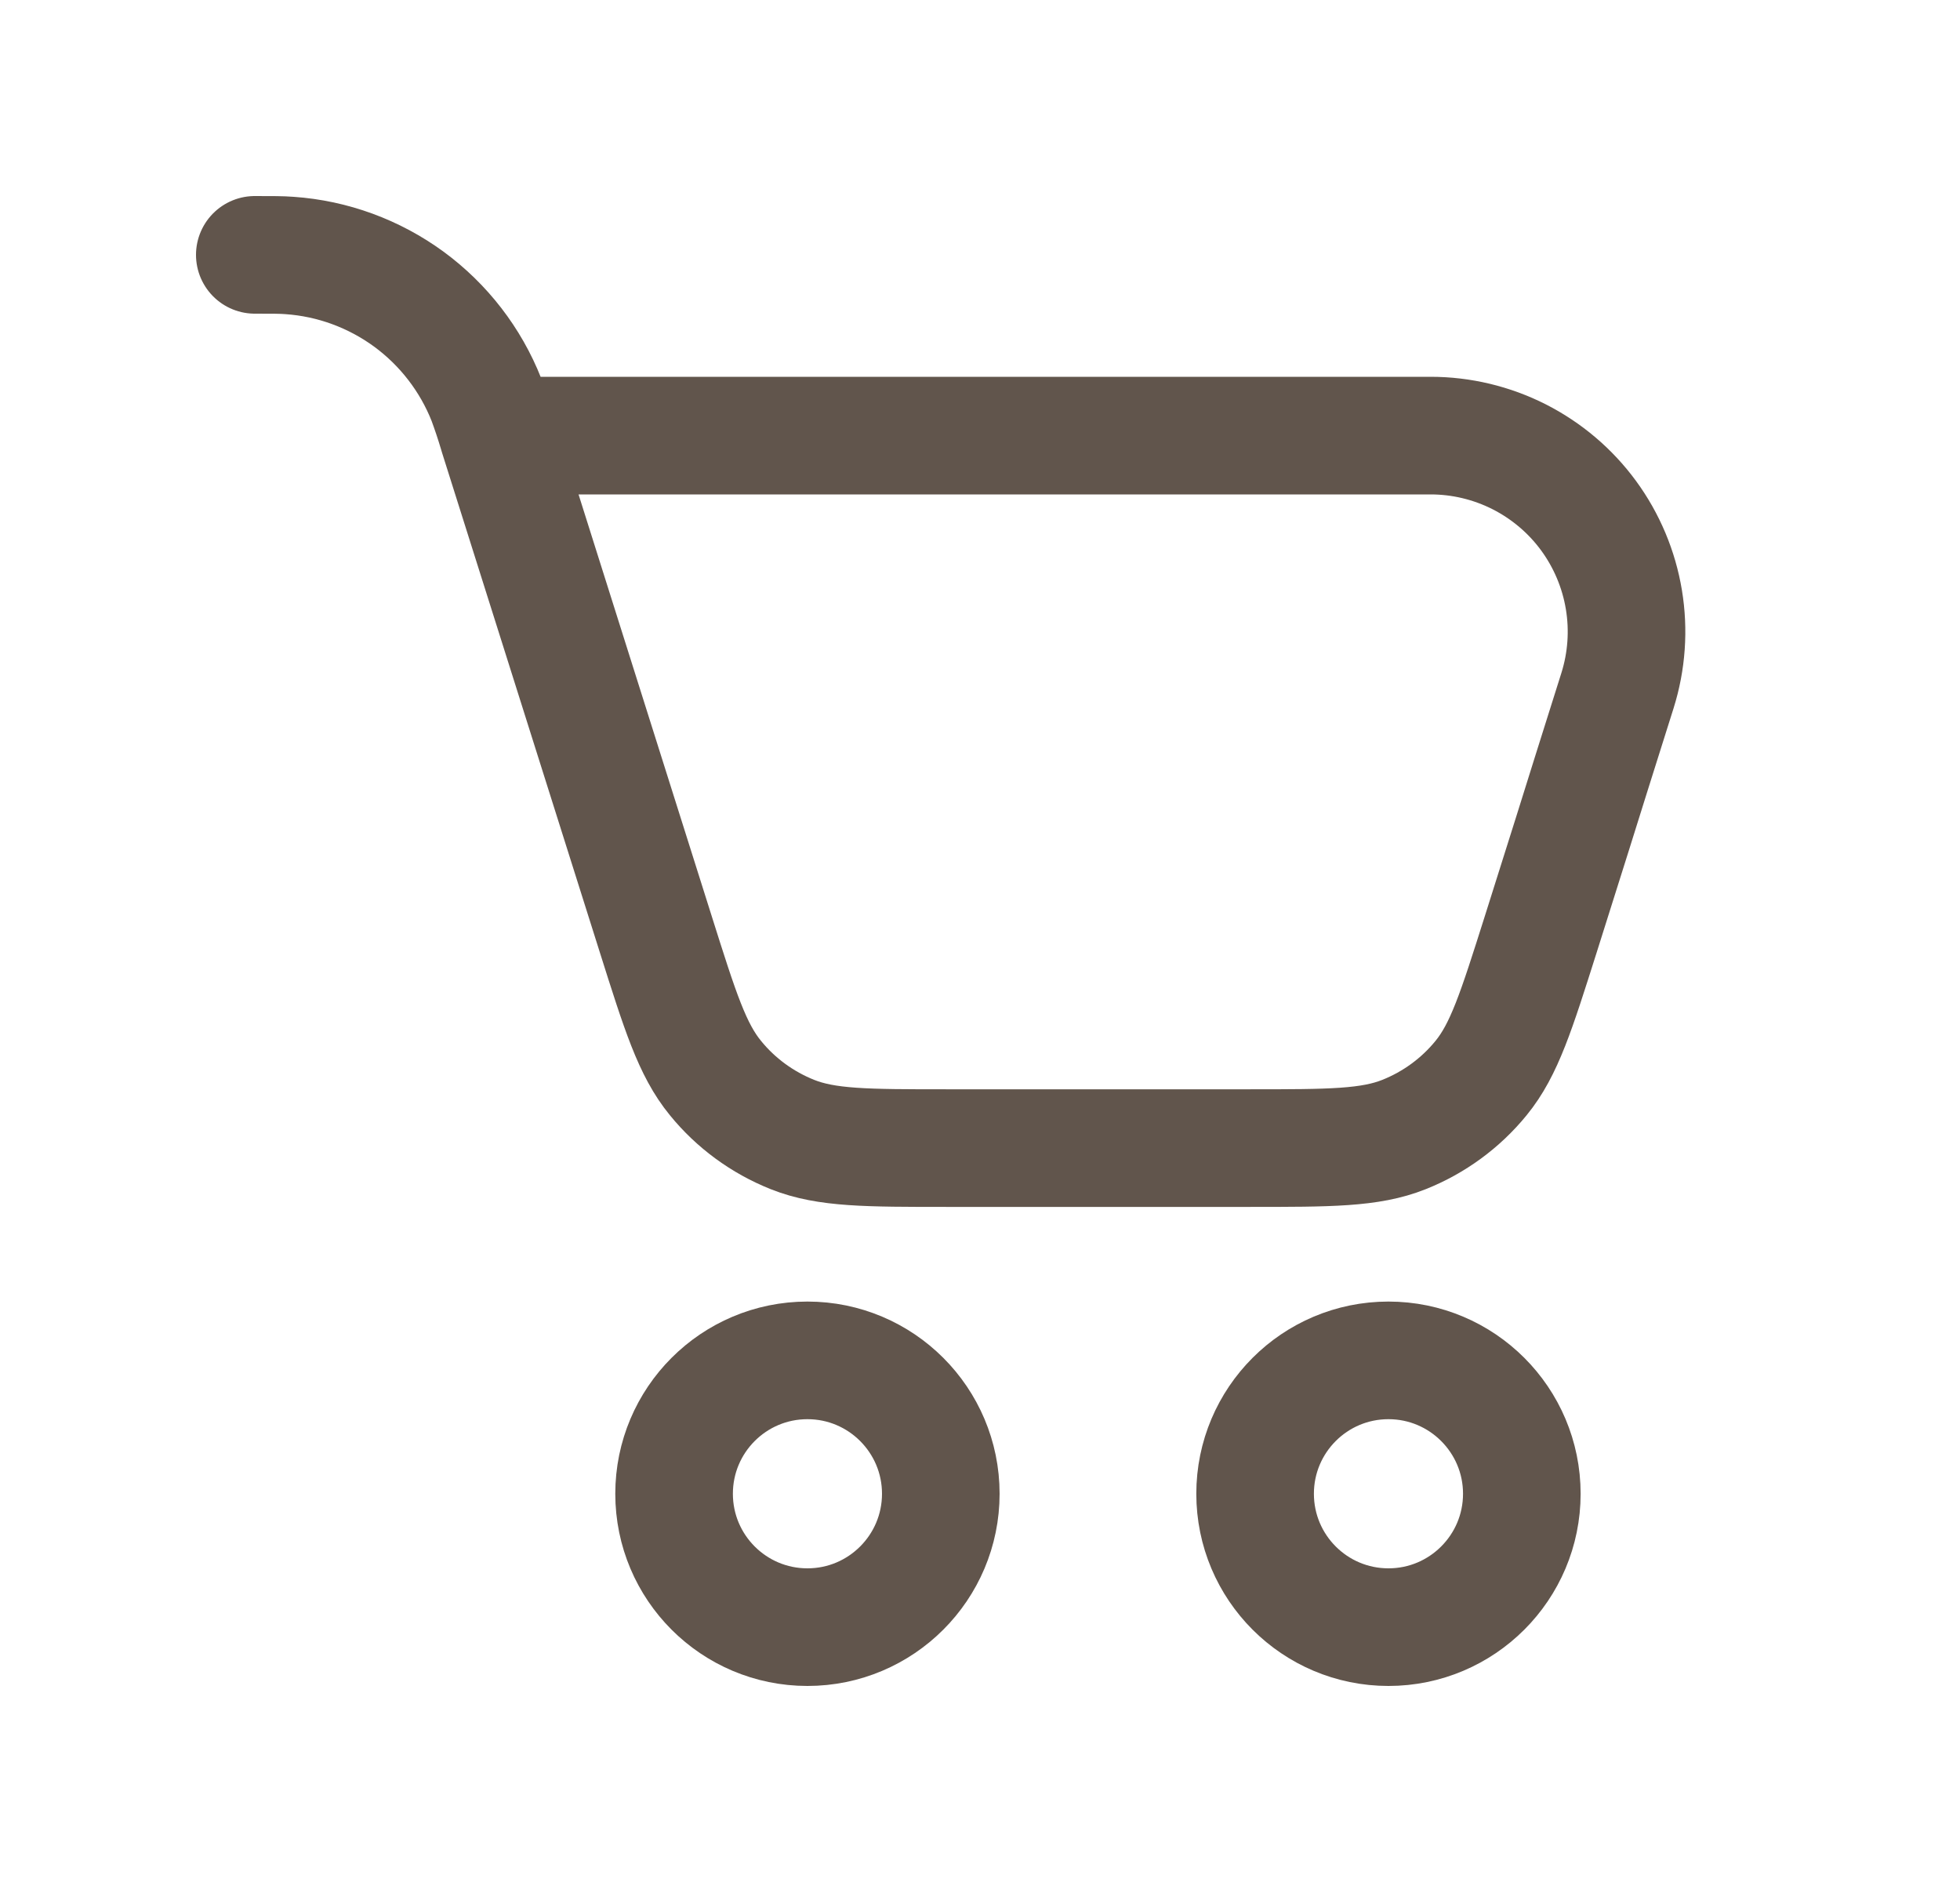
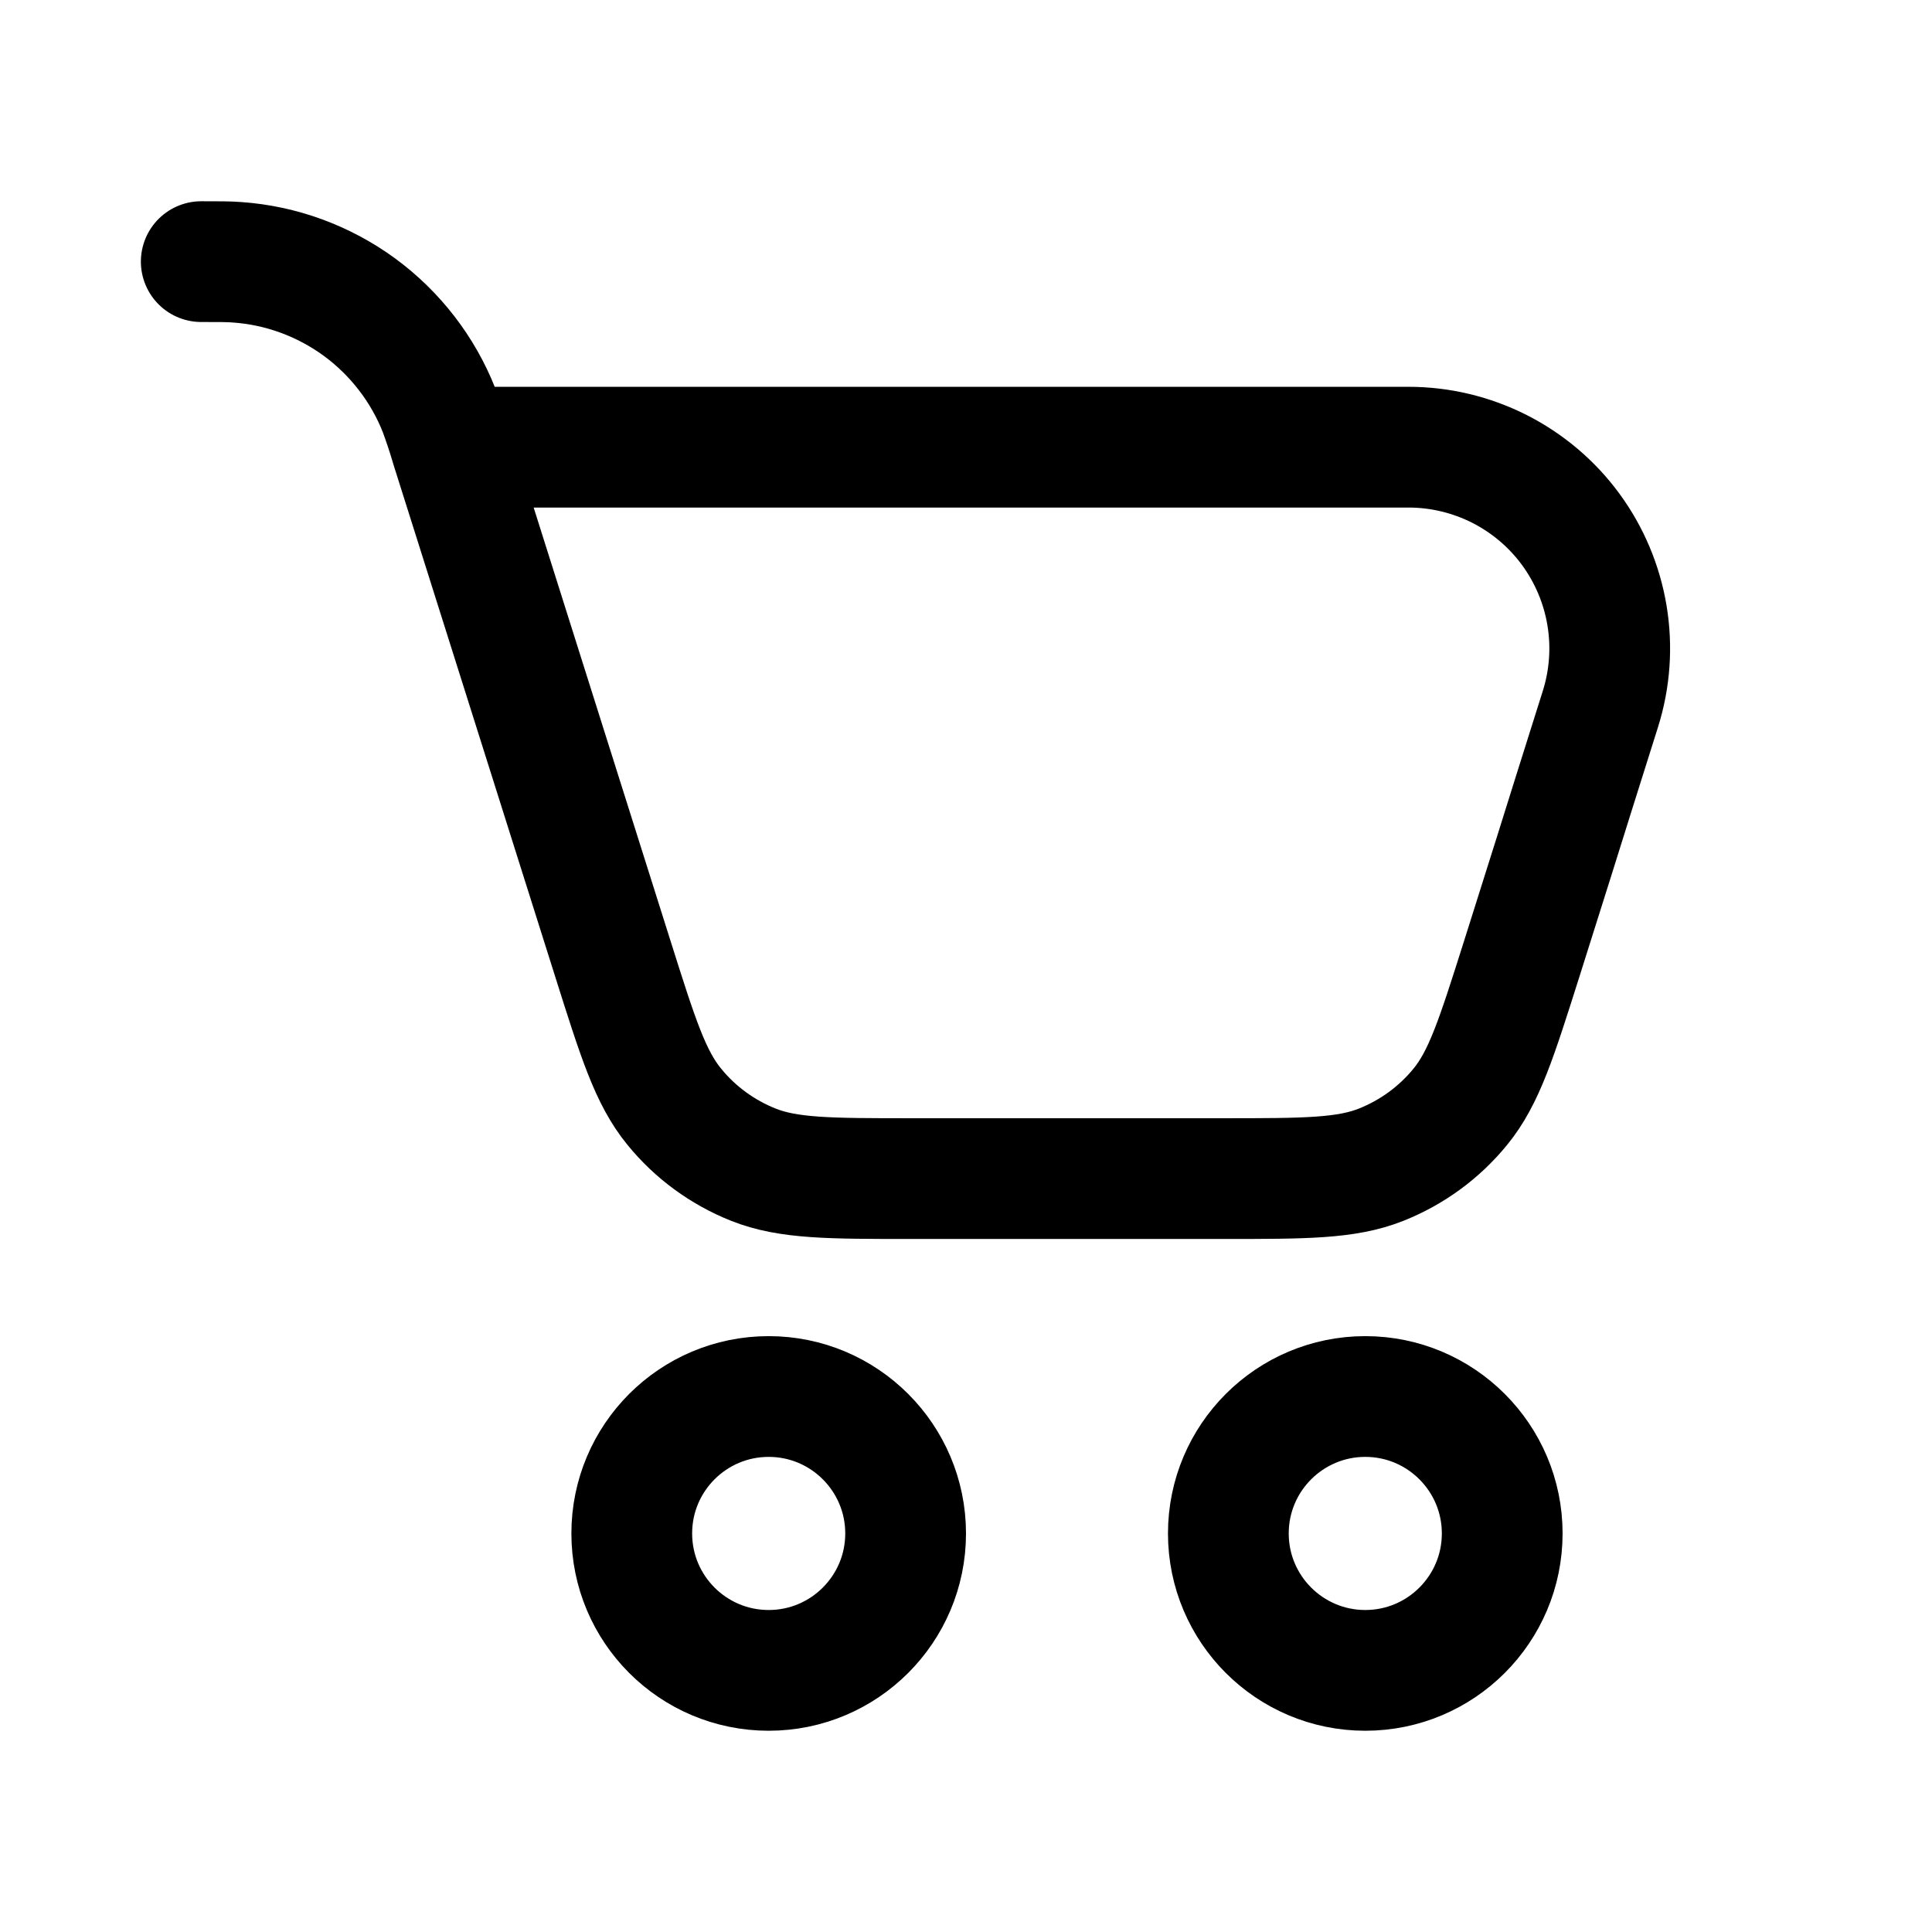
- <svg xmlns="http://www.w3.org/2000/svg" width="25" height="24" viewBox="0 0 25 24" fill="none">
-   <path d="M10.299 20.75C11.238 20.75 12 19.988 12 19.049C12 18.11 11.238 17.348 10.299 17.348C9.359 17.348 8.598 18.11 8.598 19.049C8.598 19.988 9.359 20.75 10.299 20.75Z" stroke="#2C1D10" stroke-opacity="0.75" stroke-width="1.5" stroke-linecap="round" stroke-linejoin="round" />
-   <path d="M17.71 20.75C18.649 20.75 19.411 19.988 19.411 19.049C19.411 18.11 18.649 17.348 17.71 17.348C16.77 17.348 16.009 18.11 16.009 19.049C16.009 19.988 16.77 20.75 17.71 20.75Z" stroke="#2C1D10" stroke-opacity="0.75" stroke-width="1.5" stroke-linecap="round" stroke-linejoin="round" />
-   <path d="M6.356 5.555L8.366 11.919C8.675 12.897 8.829 13.386 9.126 13.748C9.386 14.068 9.725 14.315 10.108 14.468C10.543 14.641 11.055 14.641 12.081 14.641H15.936C16.962 14.641 17.474 14.641 17.908 14.468C18.292 14.315 18.63 14.068 18.891 13.748C19.187 13.386 19.341 12.897 19.651 11.919L20.06 10.623L20.3 9.857L20.631 8.807C20.749 8.432 20.777 8.035 20.713 7.648C20.649 7.261 20.495 6.894 20.263 6.577C20.031 6.26 19.727 6.003 19.377 5.825C19.027 5.648 18.64 5.555 18.247 5.555H6.356ZM6.356 5.555L6.345 5.518C6.303 5.377 6.256 5.236 6.205 5.098C6.003 4.586 5.659 4.141 5.215 3.815C4.77 3.49 4.243 3.296 3.693 3.258C3.59 3.25 3.477 3.25 3.25 3.25" stroke="#2C1D10" stroke-opacity="0.75" stroke-width="1.5" stroke-linecap="round" stroke-linejoin="round" />
+ <svg xmlns="http://www.w3.org/2000/svg" width="24" height="24" viewBox="0 0 24 24" fill="none">
+   <path d="M9.549 20.75C10.488 20.75 11.25 19.988 11.25 19.049C11.25 18.11 10.488 17.348 9.549 17.348C8.609 17.348 7.848 18.11 7.848 19.049C7.848 19.988 8.609 20.75 9.549 20.75Z" stroke="black" stroke-width="1.5" stroke-linecap="round" stroke-linejoin="round" />
+   <path d="M16.96 20.75C17.899 20.75 18.661 19.988 18.661 19.049C18.661 18.11 17.899 17.348 16.96 17.348C16.021 17.348 15.259 18.11 15.259 19.049C15.259 19.988 16.021 20.75 16.96 20.75Z" stroke="black" stroke-width="1.5" stroke-linecap="round" stroke-linejoin="round" />
+   <path d="M5.606 5.555L7.616 11.919C7.925 12.897 8.079 13.386 8.376 13.748C8.636 14.068 8.975 14.315 9.358 14.468C9.793 14.641 10.305 14.641 11.331 14.641H15.186C16.212 14.641 16.724 14.641 17.158 14.468C17.542 14.315 17.88 14.068 18.141 13.748C18.437 13.386 18.591 12.897 18.901 11.919L19.31 10.623L19.55 9.857L19.881 8.807C19.999 8.432 20.027 8.035 19.963 7.648C19.899 7.261 19.745 6.894 19.513 6.577C19.281 6.26 18.977 6.003 18.627 5.825C18.277 5.648 17.89 5.555 17.497 5.555H5.606ZM5.606 5.555L5.595 5.518C5.553 5.377 5.506 5.236 5.455 5.098C5.253 4.586 4.909 4.141 4.465 3.815C4.02 3.49 3.493 3.296 2.943 3.258C2.84 3.25 2.727 3.25 2.5 3.25" stroke="black" stroke-width="1.5" stroke-linecap="round" stroke-linejoin="round" />
</svg>
